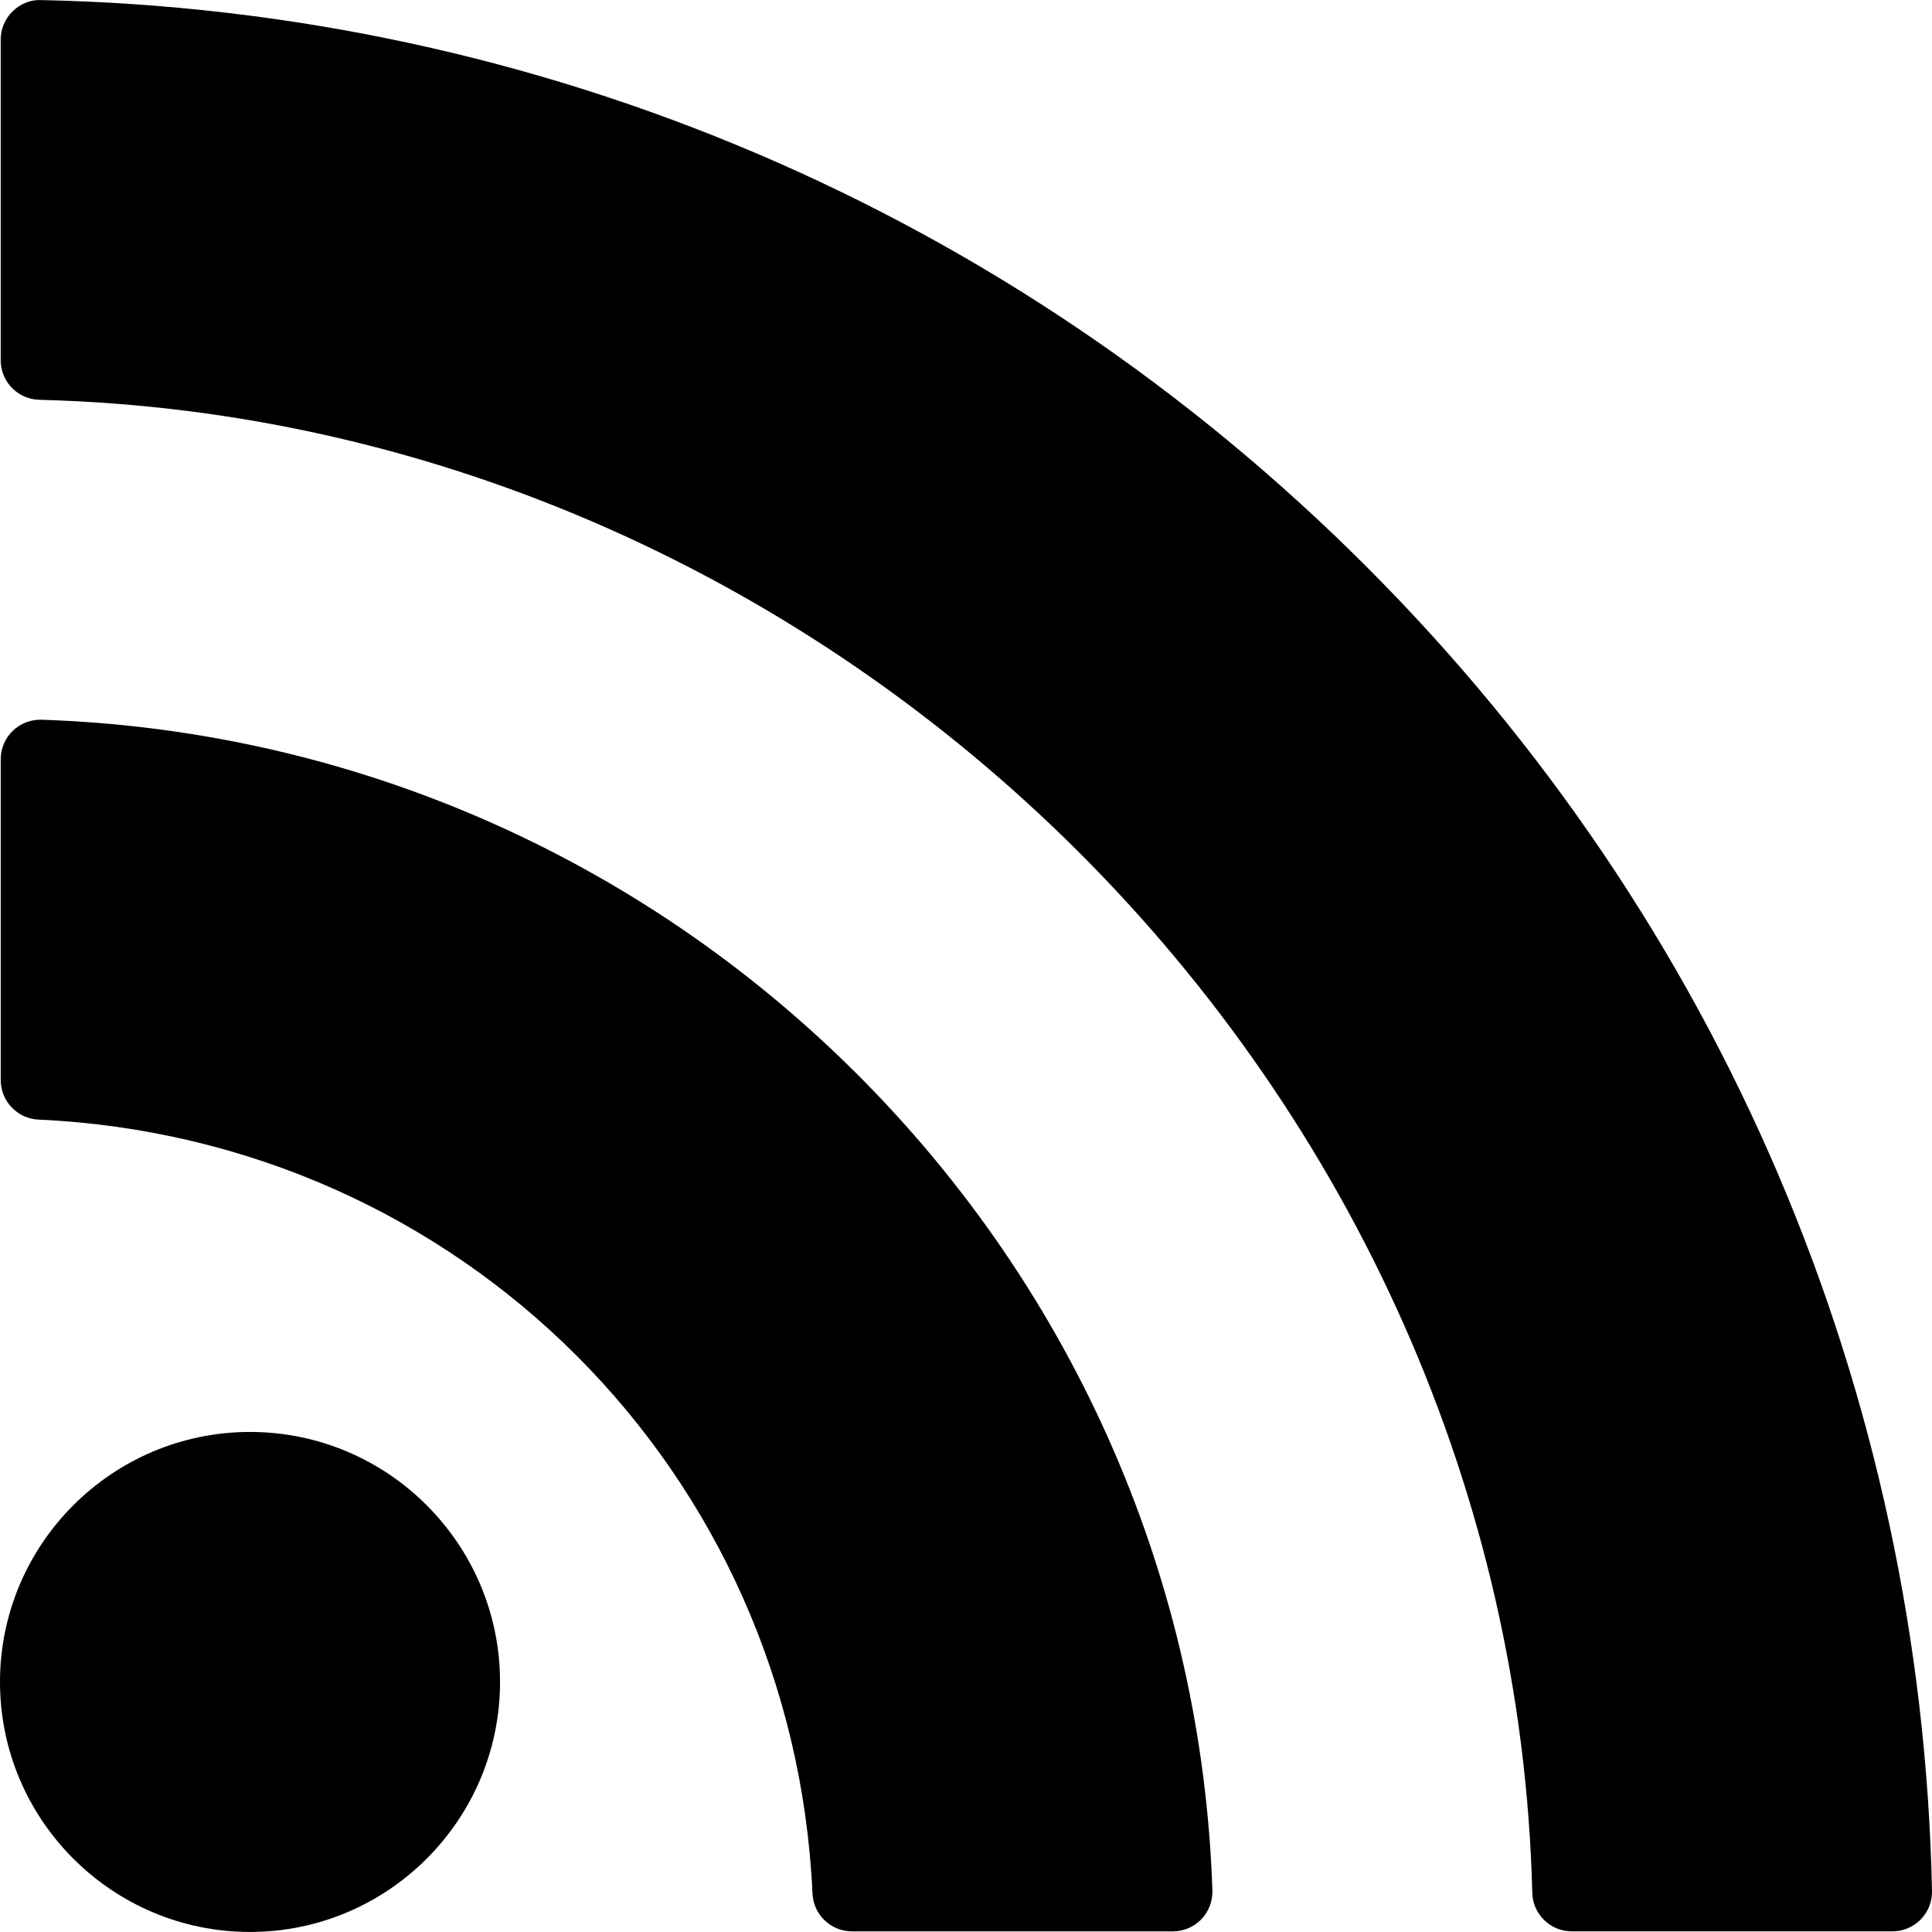
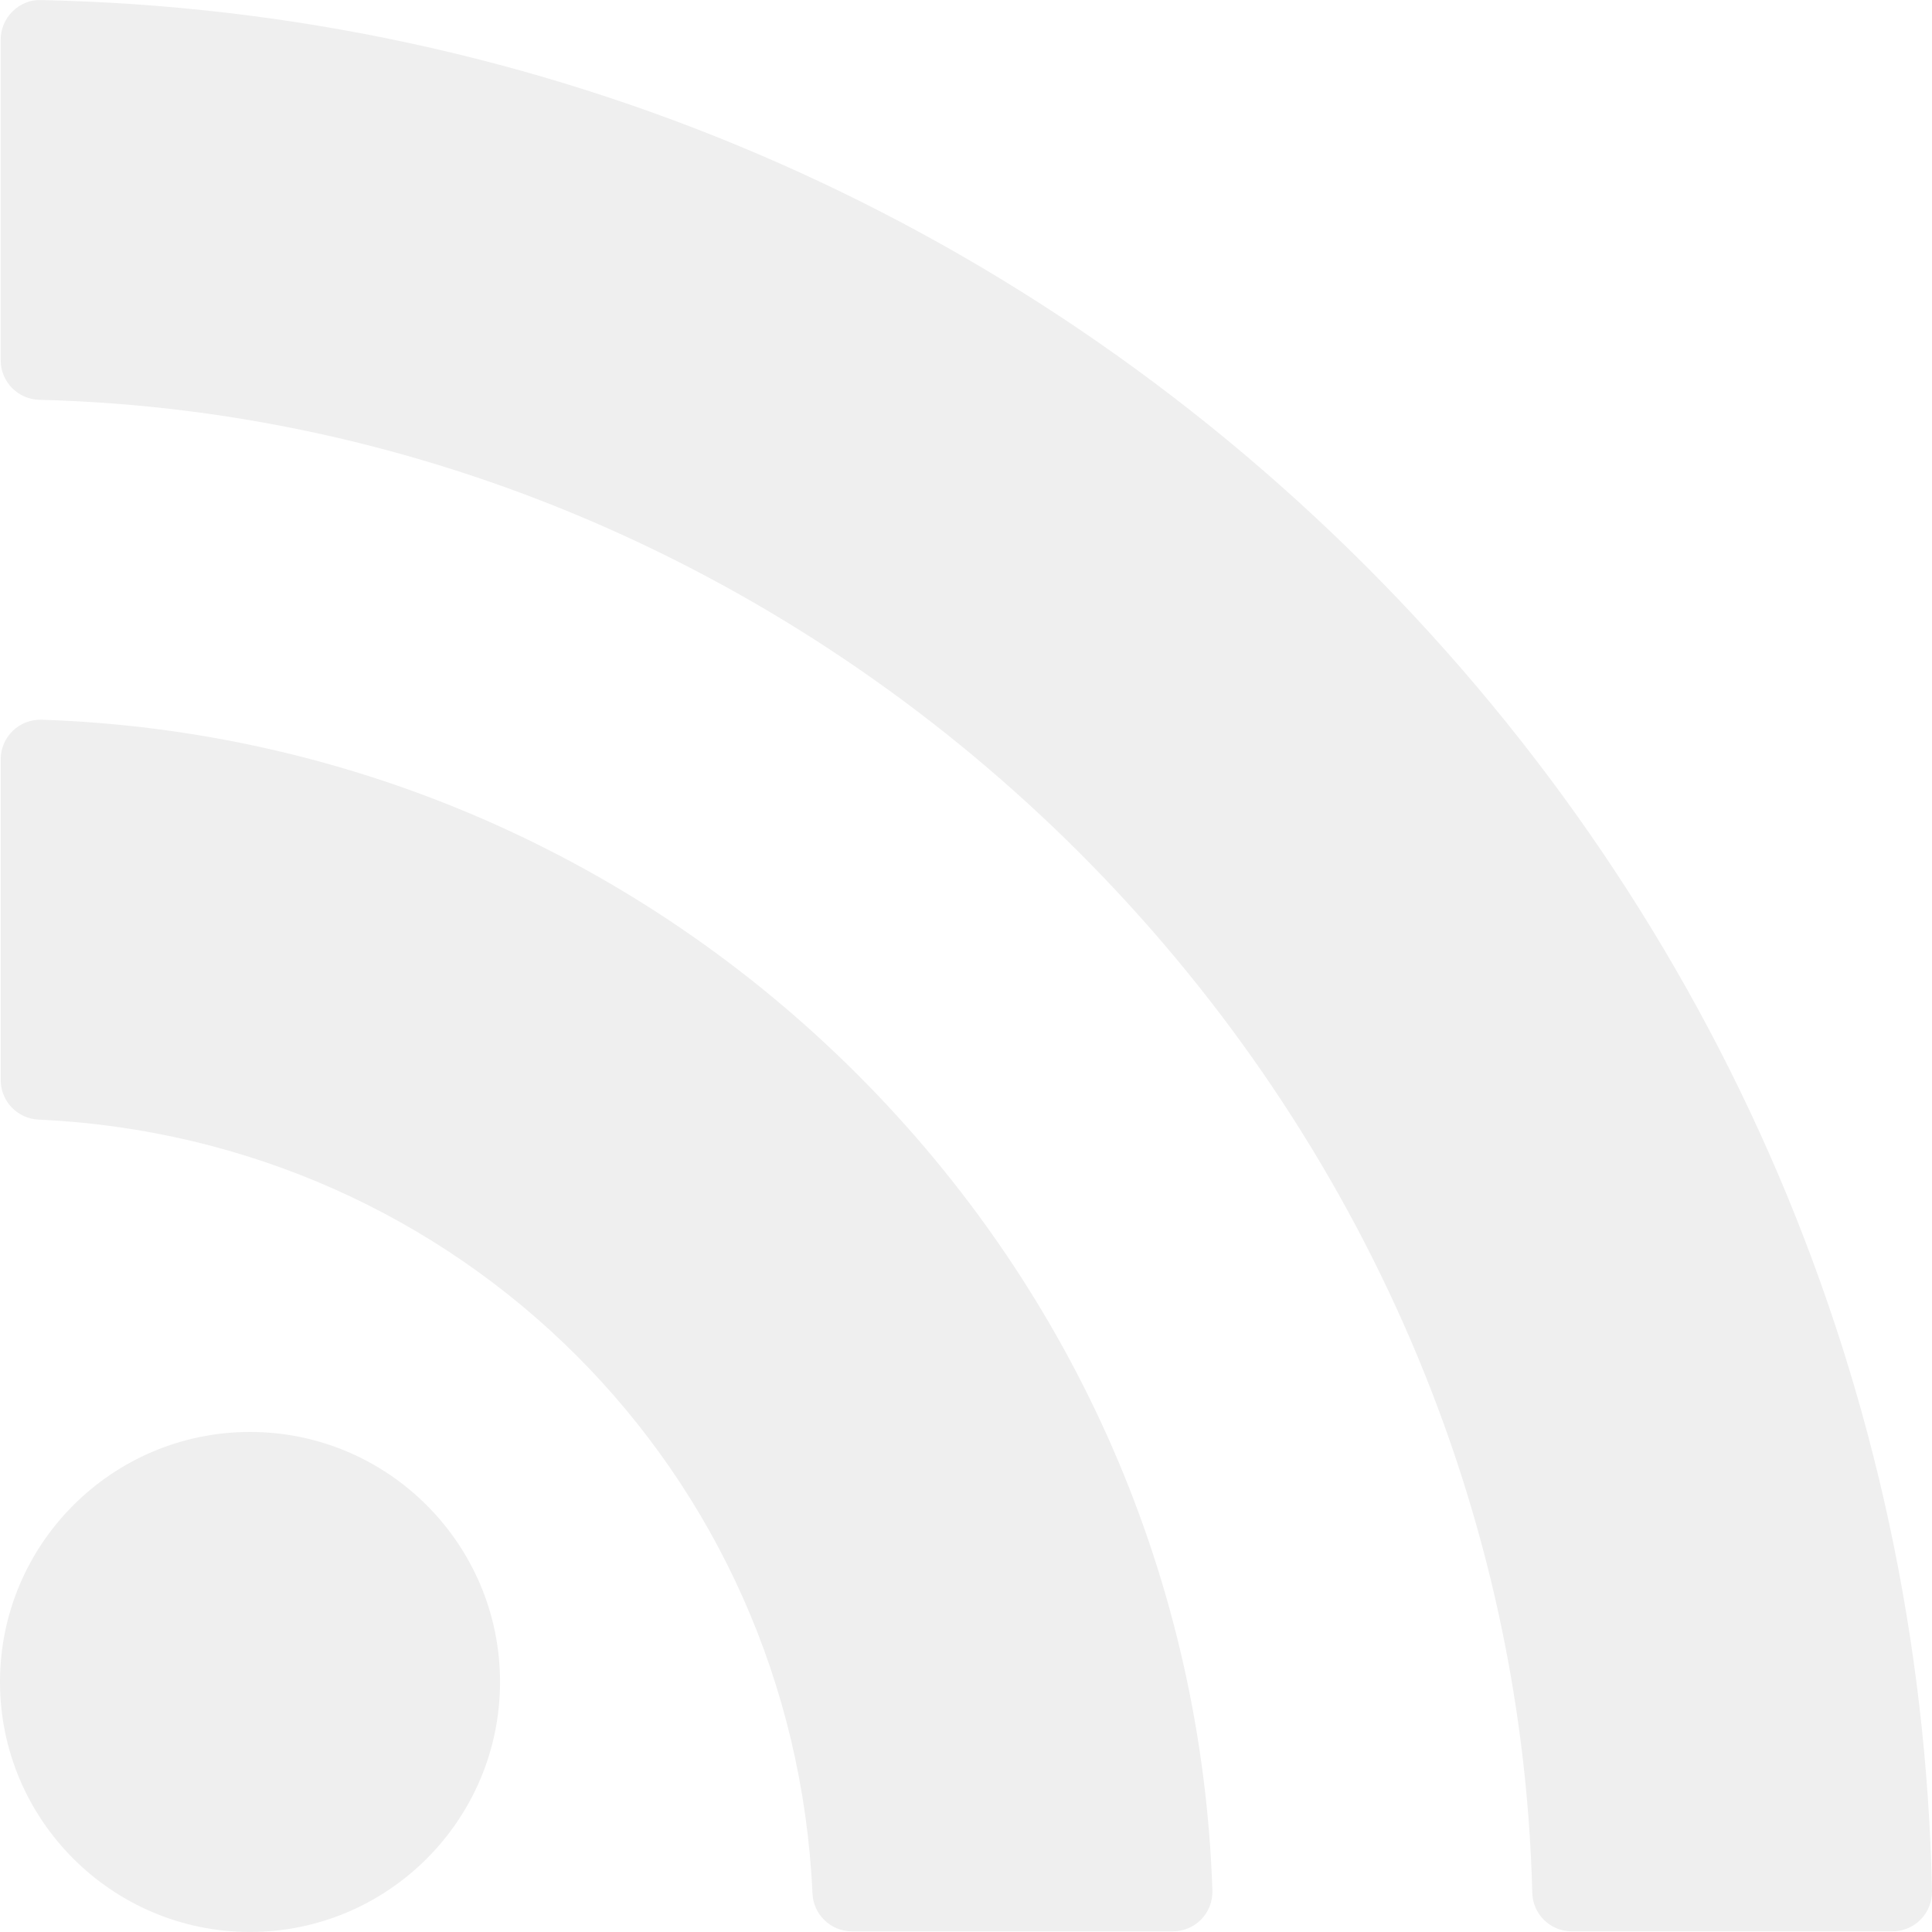
<svg xmlns="http://www.w3.org/2000/svg" version="1.1" id="Capa_1" x="0px" y="0px" width="97.668px" height="97.667px" viewBox="0 0 97.668 97.667" style="enable-background:new 0 0 97.668 97.667;" xml:space="preserve">
  <g>
    <g>
-       <path d="M12.639,72.389C5.67,72.389,0,78.059,0,85.028s5.67,12.638,12.639,12.638c6.969,0,12.639-5.669,12.639-12.638    S19.607,72.389,12.639,72.389z" />
-       <path d="M2.102,36.384c-0.545-0.013-1.066,0.184-1.457,0.562c-0.39,0.377-0.609,0.896-0.609,1.438v16.217    c0,1.068,0.841,1.948,1.909,1.998c21.334,0.973,38.156,17.795,39.129,39.129c0.049,1.067,0.929,1.908,1.998,1.908H59.29    c0.542,0,1.062-0.22,1.438-0.608s0.578-0.916,0.562-1.457c-0.517-15.548-6.888-30.197-17.938-41.248    C32.3,43.272,17.651,36.902,2.102,36.384z" />
-       <path d="M69.053,28.62C51.119,10.688,27.334,0.524,2.076,0.004c-0.54-0.026-1.058,0.194-1.44,0.571    C0.252,0.952,0.035,1.466,0.035,2.003v16.208c0,1.085,0.865,1.972,1.95,2c40.601,1.02,74.458,34.878,75.476,75.475    c0.025,1.085,0.914,1.949,1.999,1.949h16.208c0.537,0,1.053-0.216,1.43-0.601c0.375-0.384,0.582-0.903,0.57-1.441    C97.146,70.334,86.982,46.548,69.053,28.62z" />
+       <path fill="#efefef" d="M12.639,72.389C5.67,72.389,0,78.059,0,85.028s5.67,12.638,12.639,12.638c6.969,0,12.639-5.669,12.639-12.638    S19.607,72.389,12.639,72.389z" />
+       <path fill="#efefef" d="M2.102,36.384c-0.545-0.013-1.066,0.184-1.457,0.562c-0.39,0.377-0.609,0.896-0.609,1.438v16.217    c0,1.068,0.841,1.948,1.909,1.998c21.334,0.973,38.156,17.795,39.129,39.129c0.049,1.067,0.929,1.908,1.998,1.908H59.29    c0.542,0,1.062-0.22,1.438-0.608s0.578-0.916,0.562-1.457c-0.517-15.548-6.888-30.197-17.938-41.248    C32.3,43.272,17.651,36.902,2.102,36.384z" />
+       <path fill="#efefef" d="M69.053,28.62C51.119,10.688,27.334,0.524,2.076,0.004c-0.54-0.026-1.058,0.194-1.44,0.571    C0.252,0.952,0.035,1.466,0.035,2.003v16.208c0,1.085,0.865,1.972,1.95,2c40.601,1.02,74.458,34.878,75.476,75.475    c0.025,1.085,0.914,1.949,1.999,1.949h16.208c0.537,0,1.053-0.216,1.43-0.601c0.375-0.384,0.582-0.903,0.57-1.441    C97.146,70.334,86.982,46.548,69.053,28.62z" />
    </g>
  </g>
  <g>
</g>
  <g>
</g>
  <g>
</g>
  <g>
</g>
  <g>
</g>
  <g>
</g>
  <g>
</g>
  <g>
</g>
  <g>
</g>
  <g>
</g>
  <g>
</g>
  <g>
</g>
  <g>
</g>
  <g>
</g>
  <g>
</g>
</svg>
